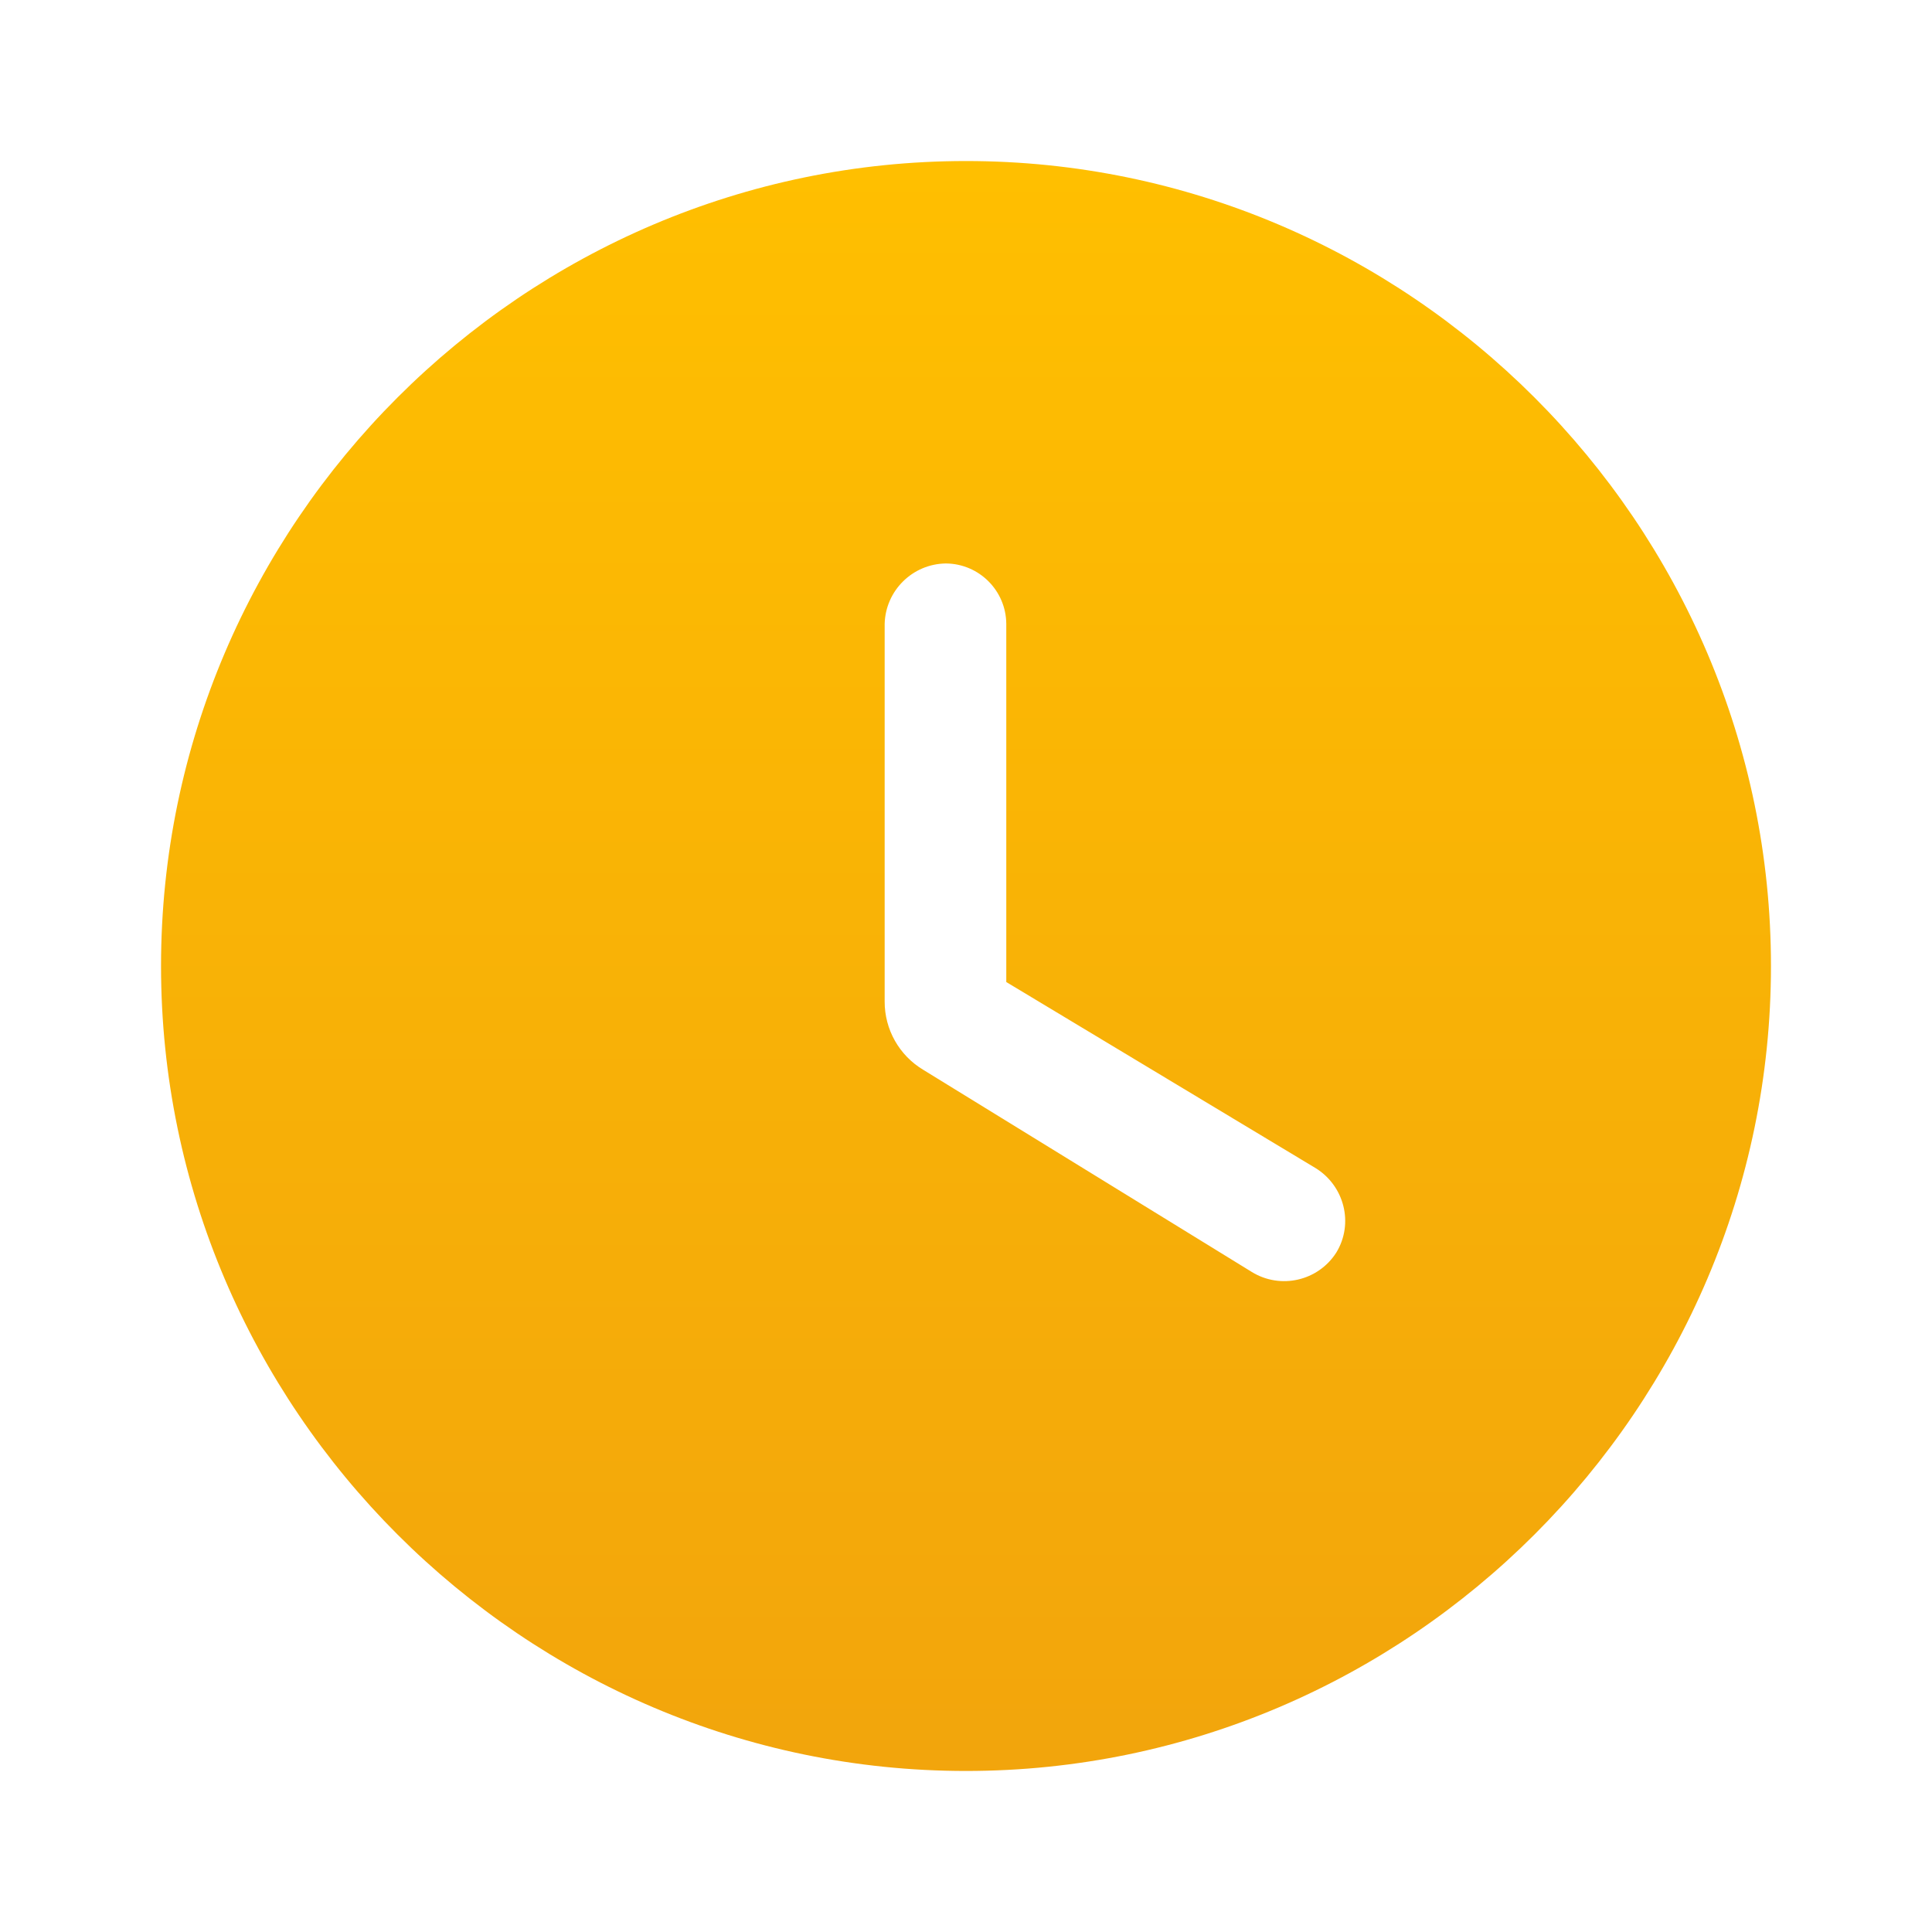
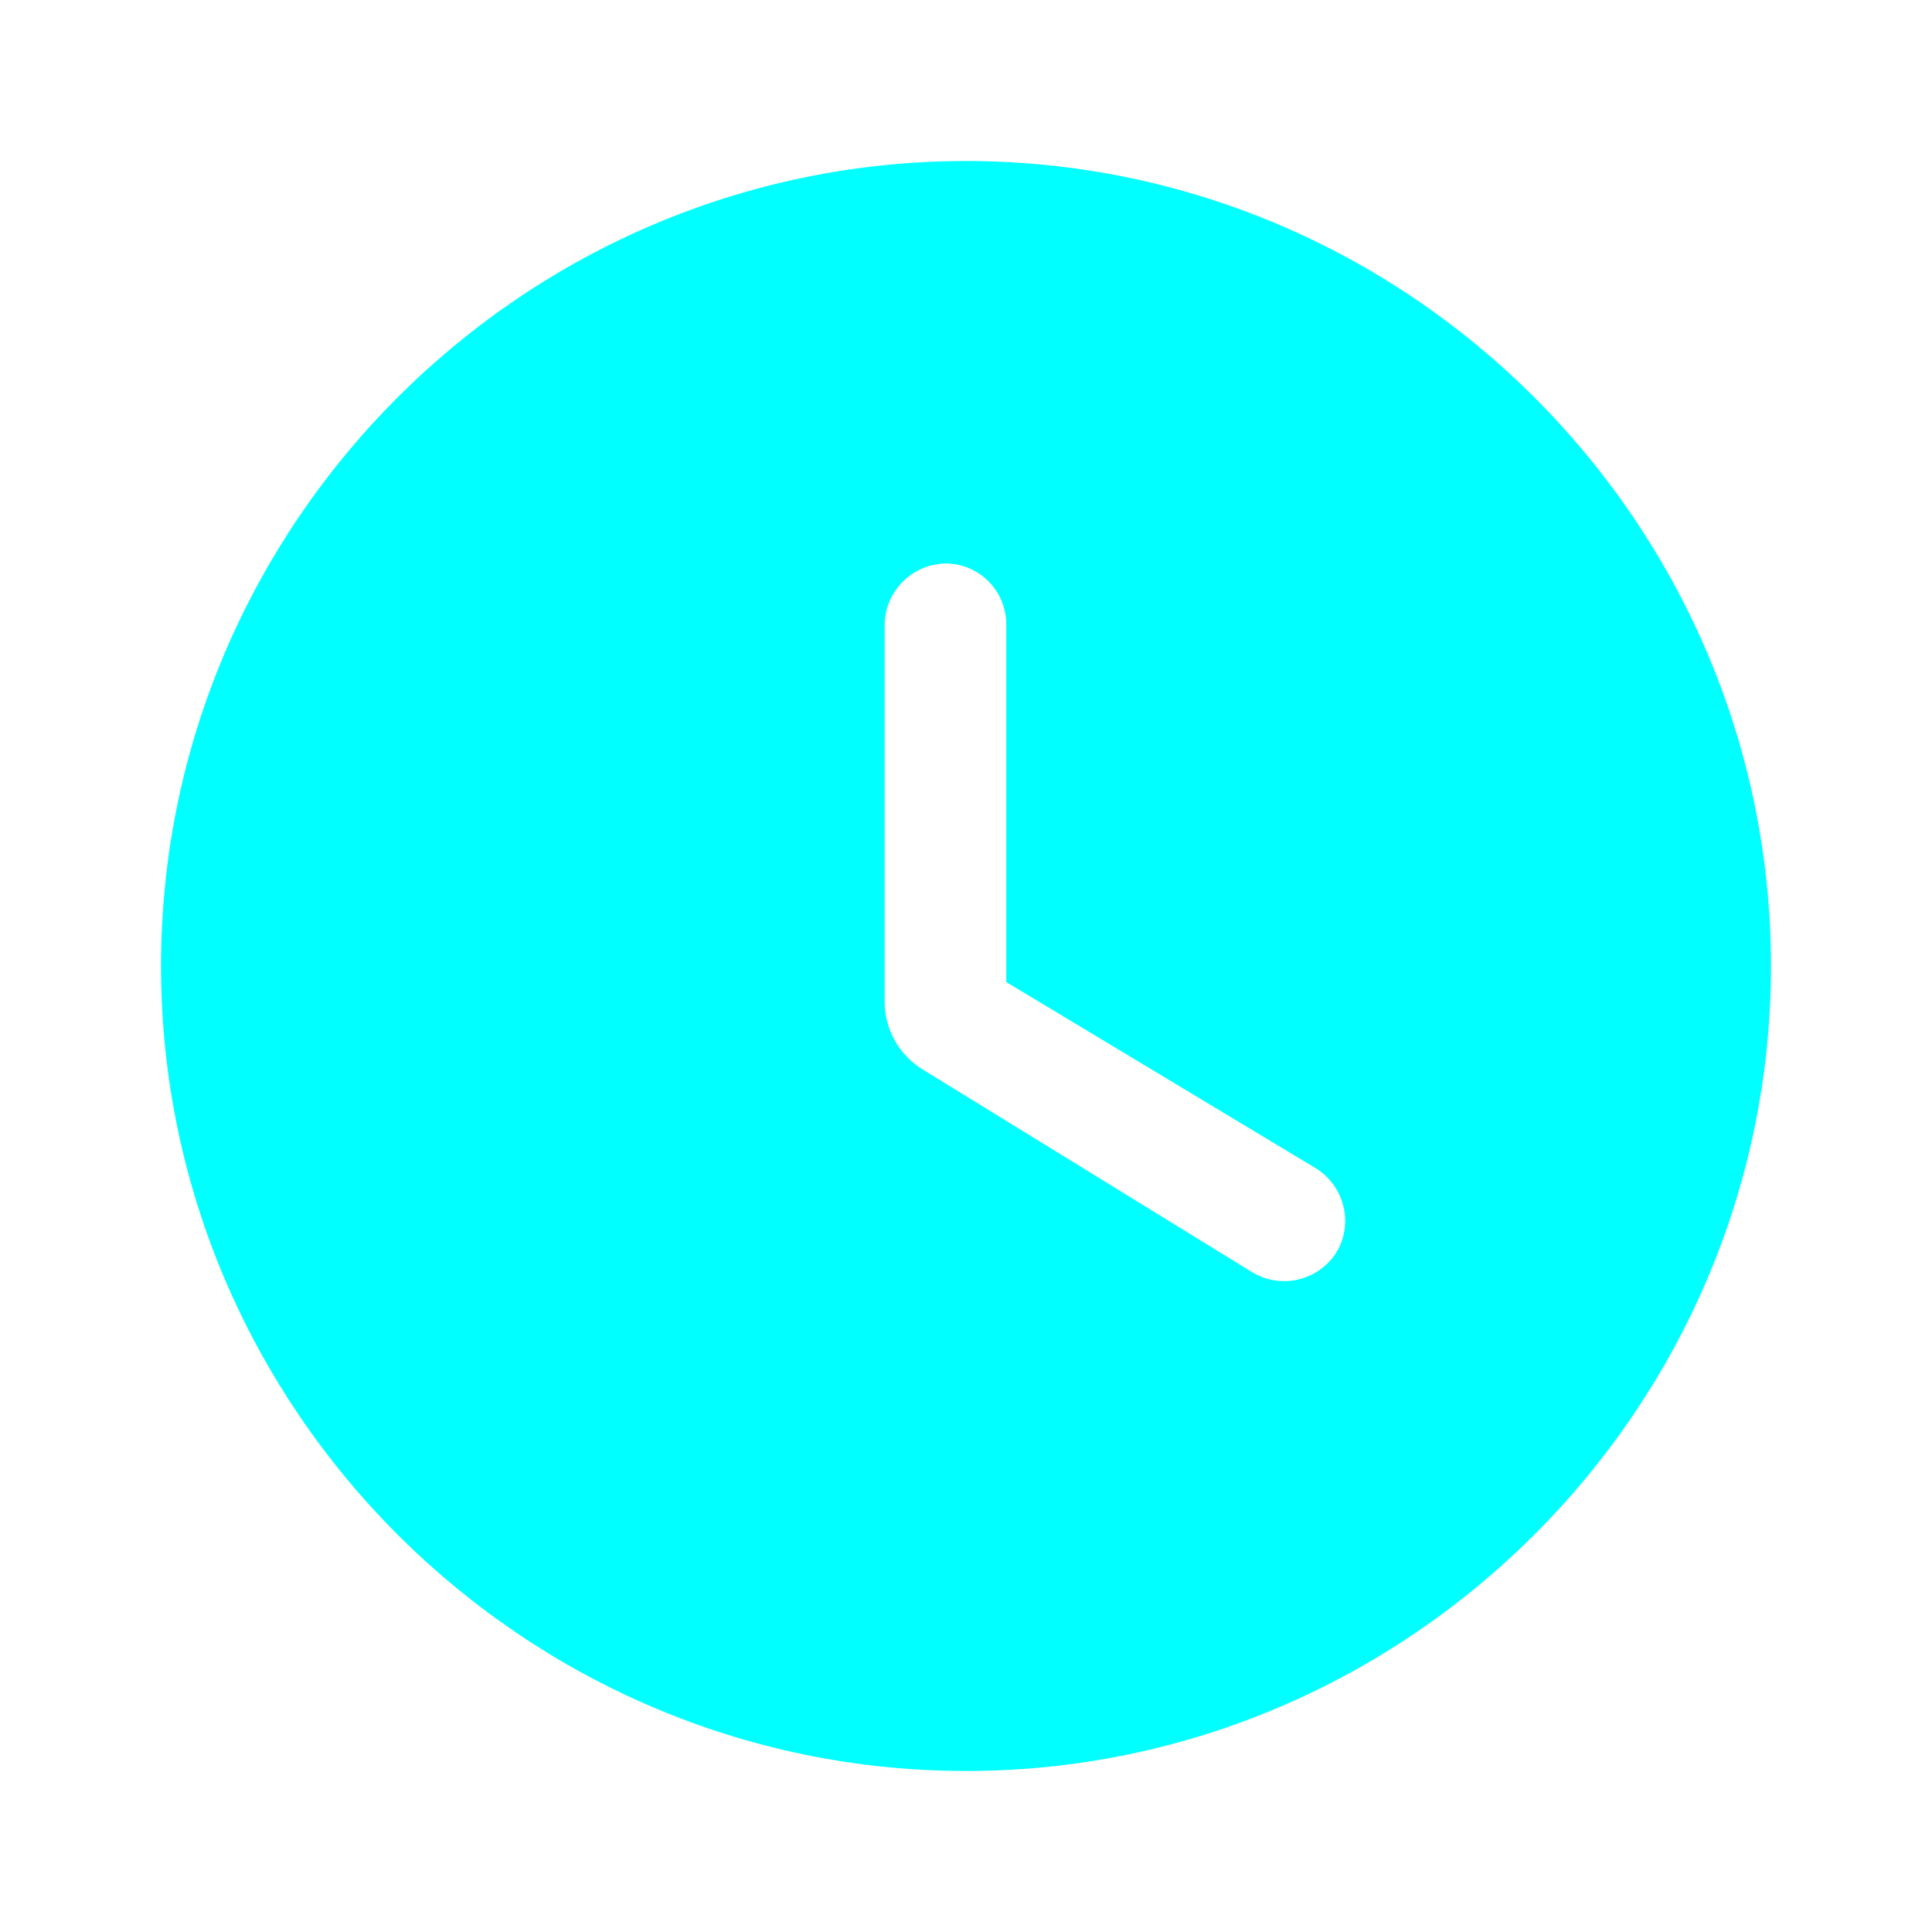
<svg xmlns="http://www.w3.org/2000/svg" width="20" height="20" fill="none">
  <path d="M10 1.667c-4.583 0-8.333 3.75-8.333 8.333s3.75 8.333 8.333 8.333 8.333-3.75 8.333-8.333S14.583 1.667 10 1.667Zm2.958 11.5-3.4-2.092a.821.821 0 0 1-.4-.708V6.458a.642.642 0 0 1 .634-.625.63.63 0 0 1 .625.625v3.708l3.2 1.925c.3.184.4.575.216.876a.64.64 0 0 1-.875.2Z" fill="url(#a)" />
  <defs>
    <linearGradient id="a" x1="10" y1="1.667" x2="10" y2="18.333" gradientUnits="userSpaceOnUse">
-       <stop stop-color="#FFBF00" />
-       <stop offset="1" stop-color="#F2A50C" />
+       <stop stop-color="#00FFFF" />
+       <stop offset="1" stop-color="#00FFFF" />
    </linearGradient>
  </defs>
</svg>
